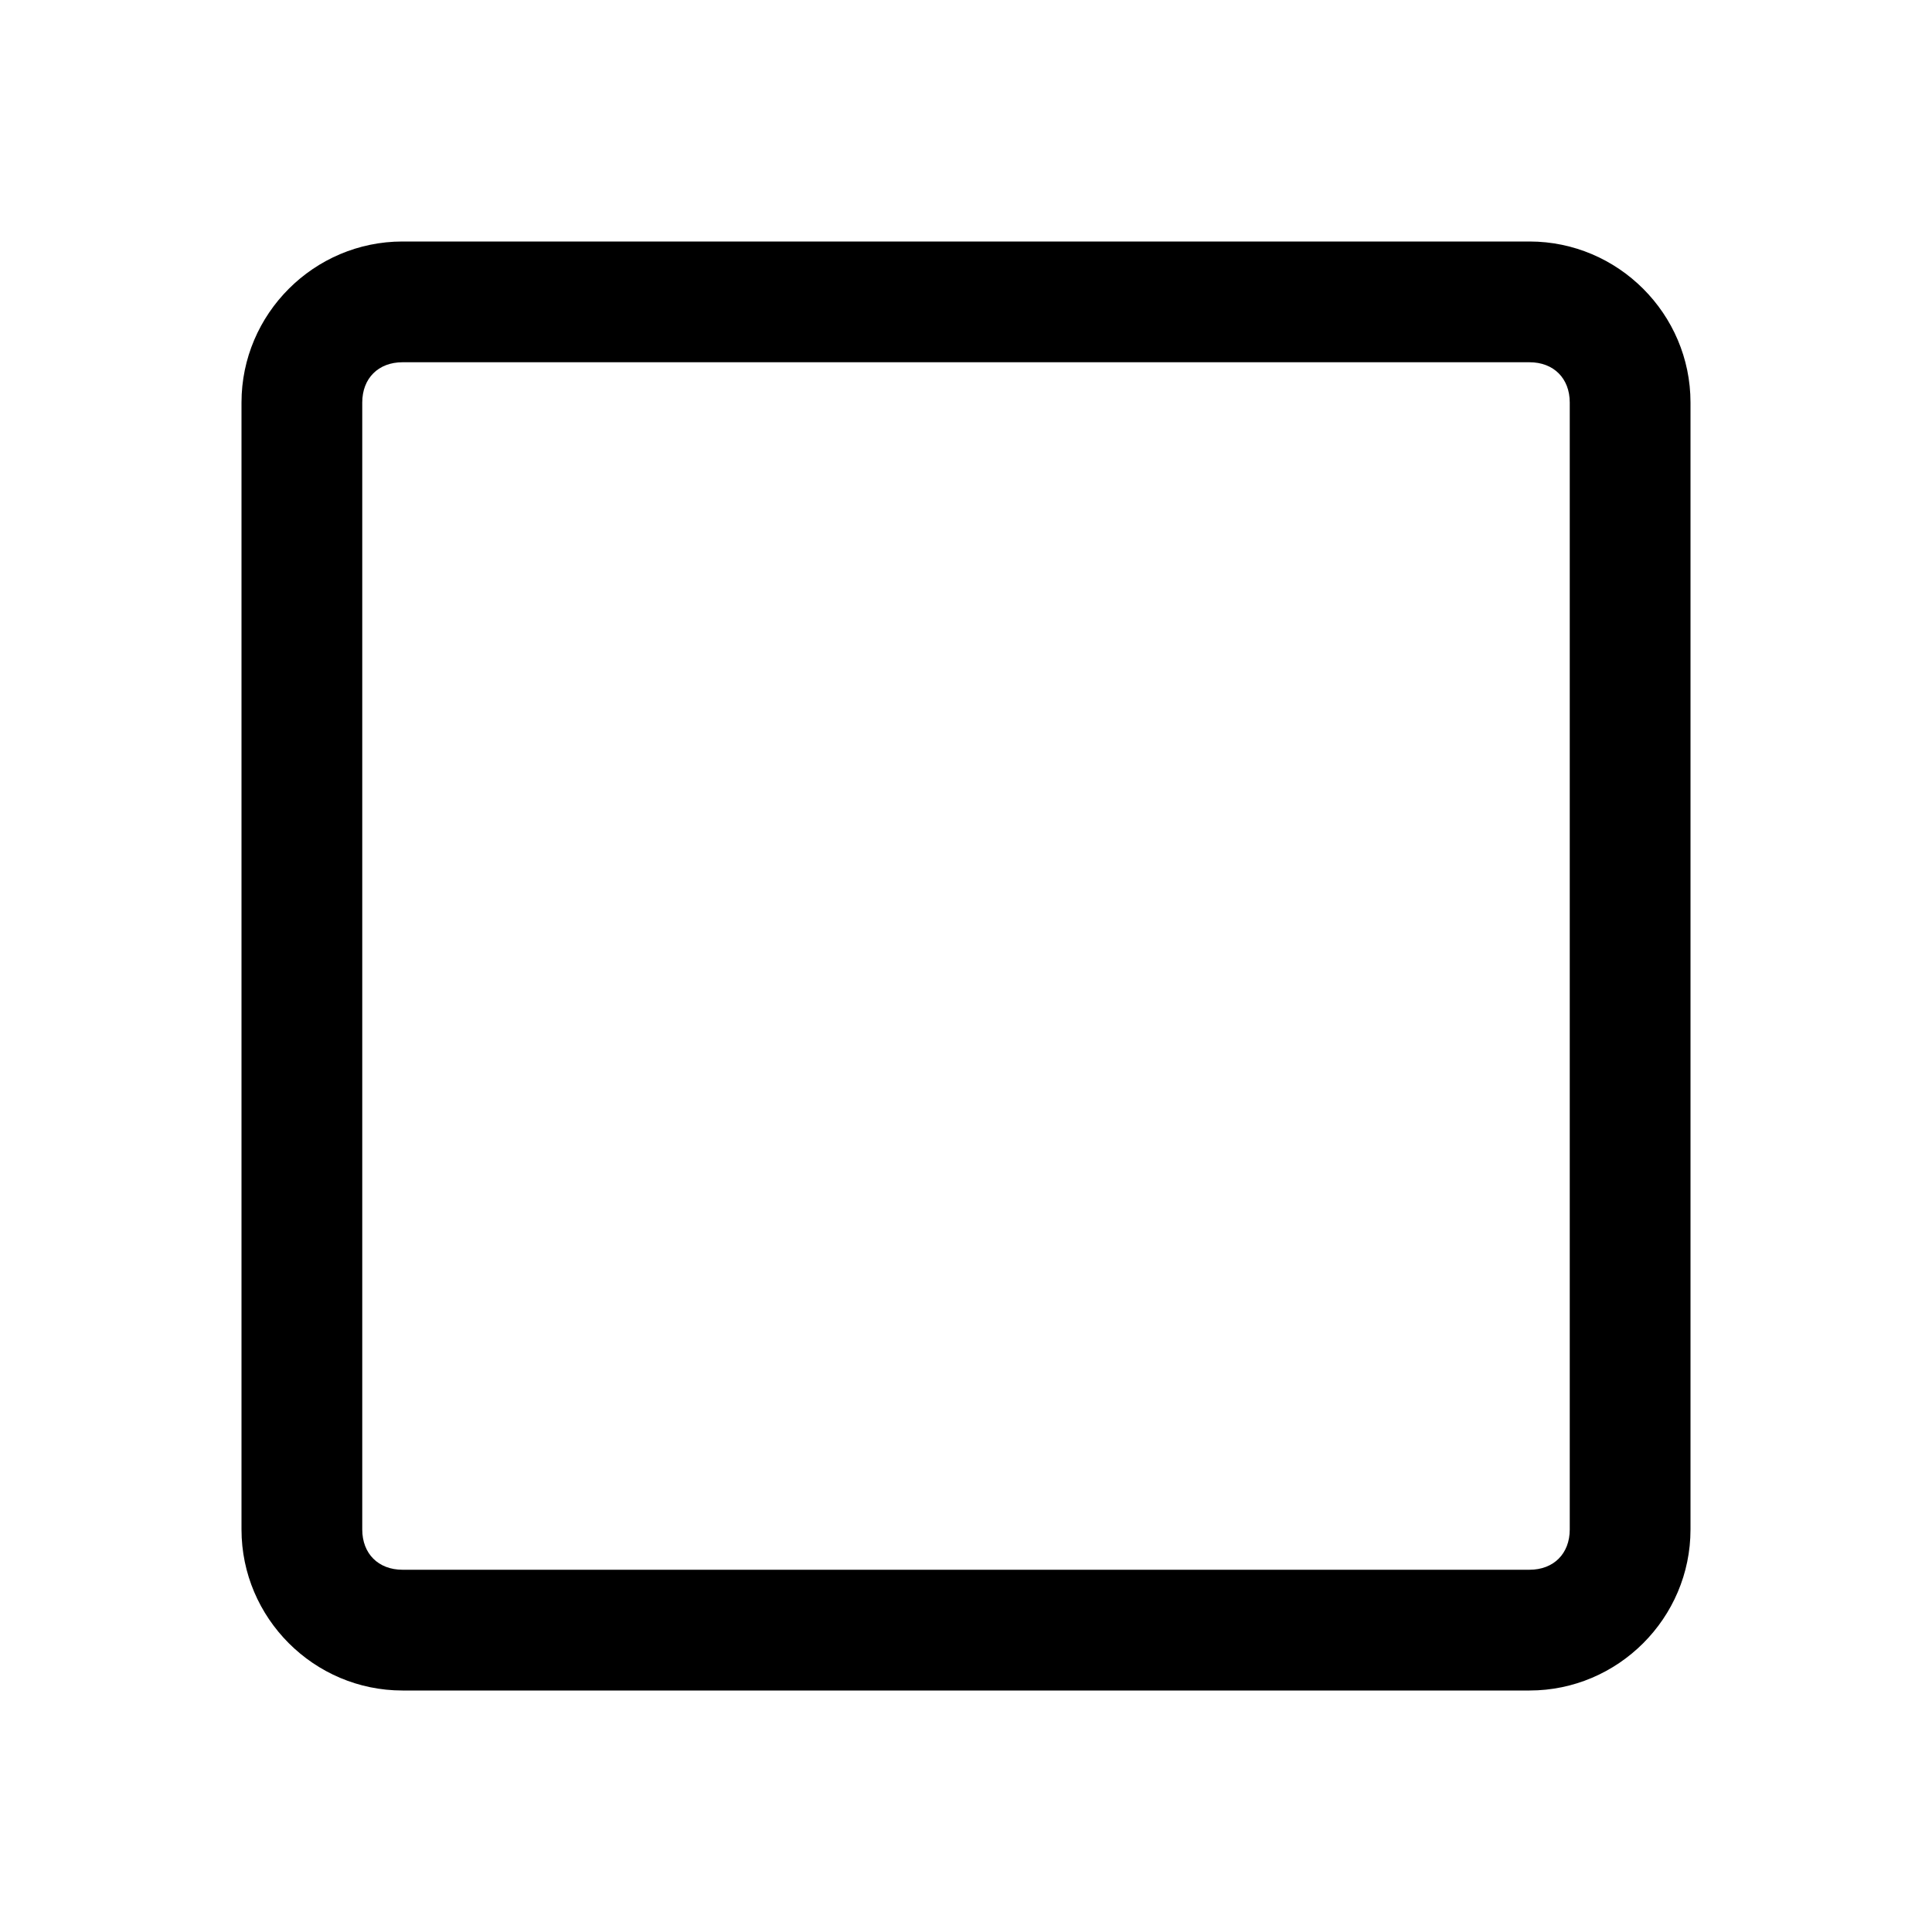
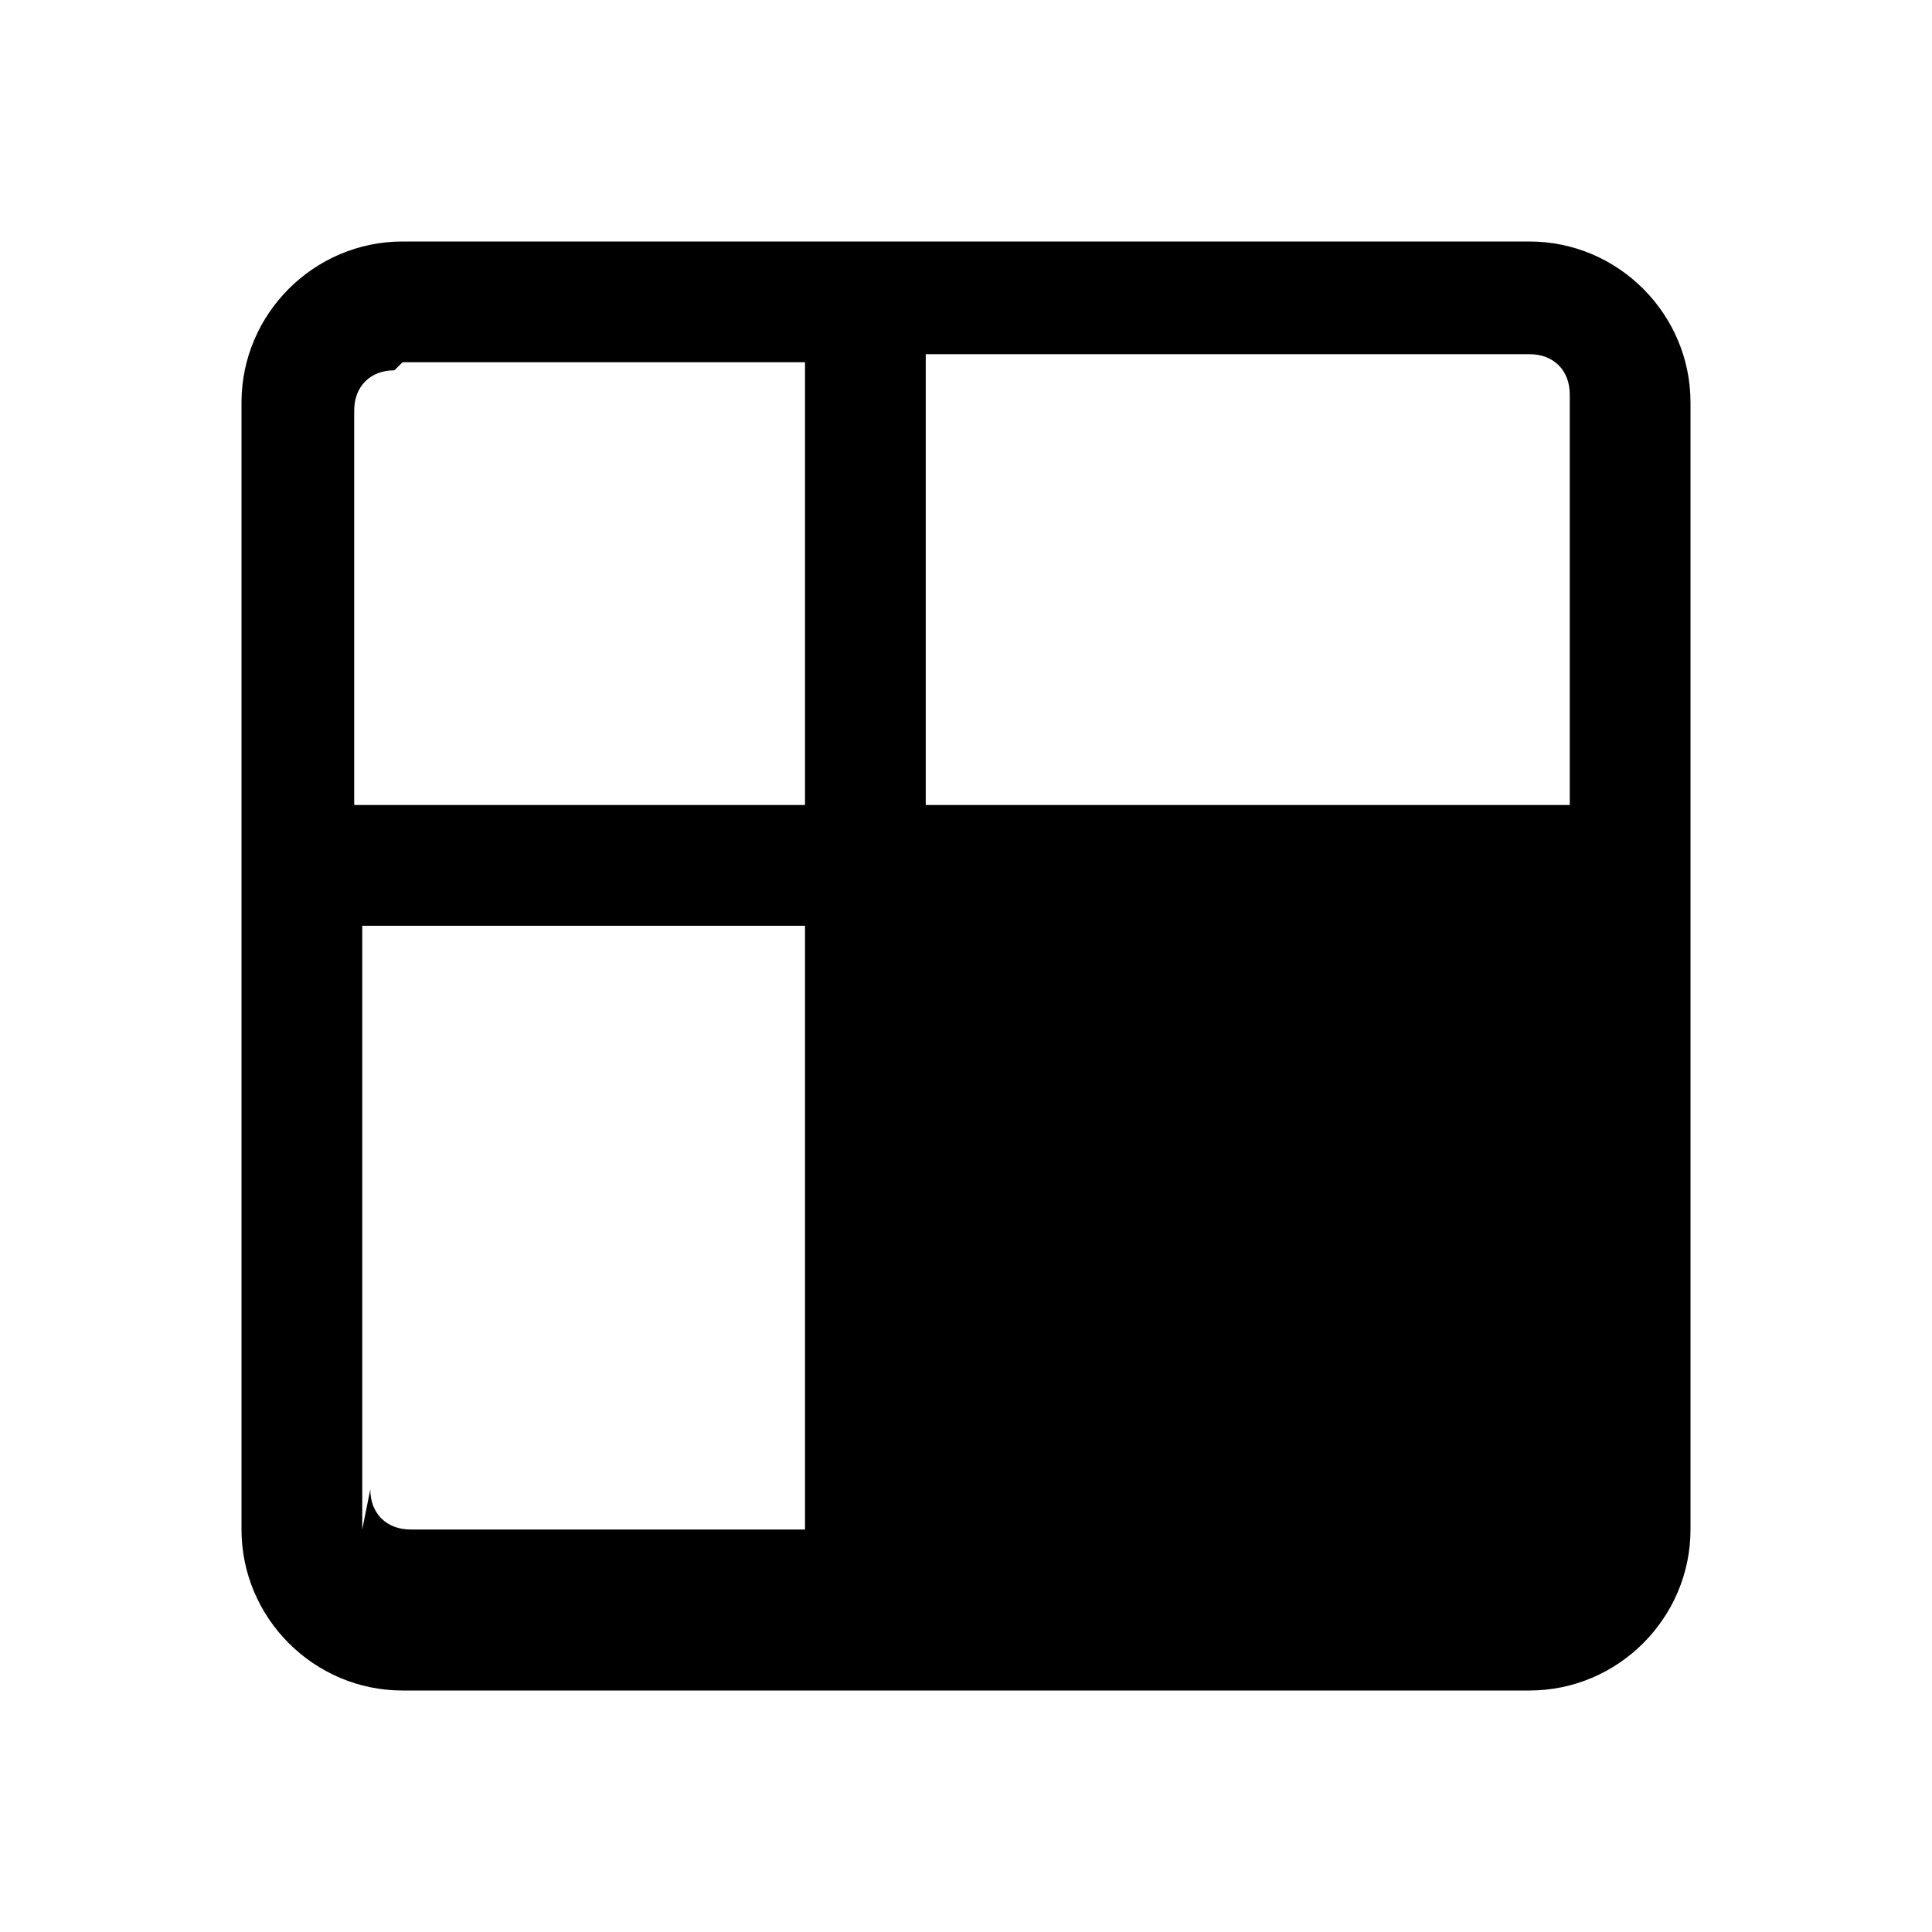
<svg xmlns="http://www.w3.org/2000/svg" viewBox="0 0 24 24" fill="currentColor">
-   <path d="M19 3H5c-1.1 0-2 .9-2 2v14c0 1.1.9 2 2 2h14c1.1 0 2-.9 2-2V5c0-1.1-.9-2-2-2Zm.5 2v14c0 .3-.2.5-.5.5H5c-.3 0-.5-.2-.5-.5V5c0-.3.2-.5.5-.5h14c.3 0 .5.2.5.5Z" />
+   <path d="M19 3H5c-1.1 0-2 .9-2 2v14c0 1.1.9 2 2 2h14c1.1 0 2-.9 2-2V5c0-1.1-.9-2-2-2Zm.5 2v5H11.5V4.4h7.5c.3 0 .5.2.5.5ZM5 4.5h5V10H4.4V5.1c0-.3.2-.5.5-.5ZM4.5 19v-7.5H10v7.5H5.1c-.3 0-.5-.2-.5-.5Z" />
+   <path d="M19.5 19.5H11.5V11.5h8v7.5c0 .3-.2.5-.5.5Z" />
</svg>
